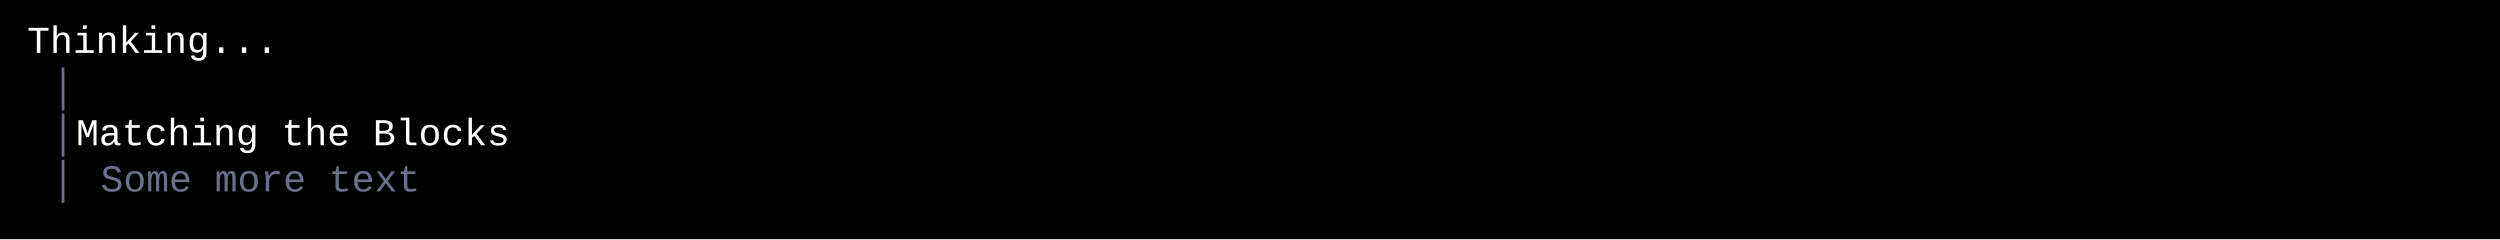
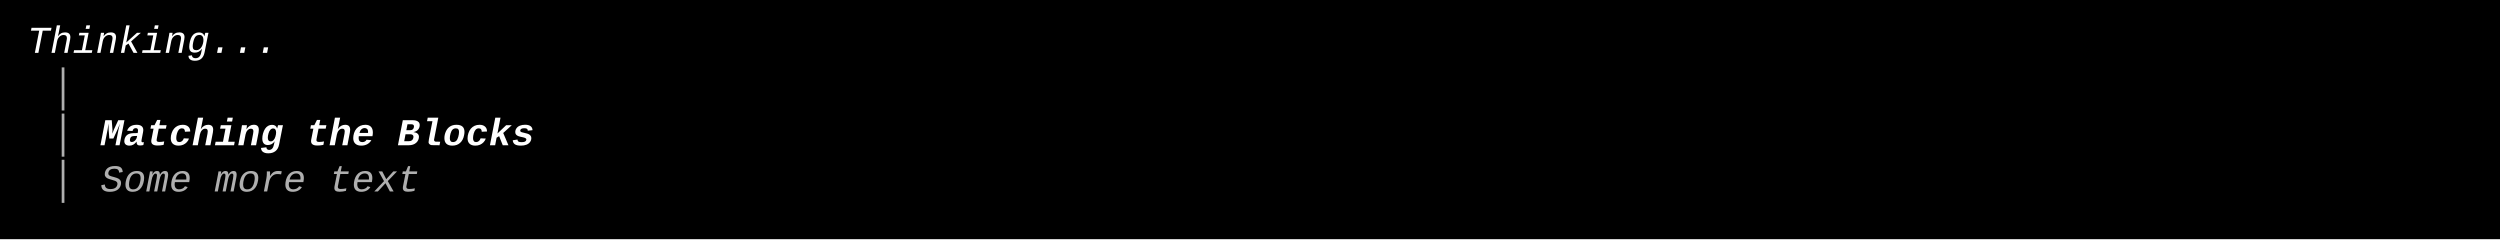
<svg xmlns="http://www.w3.org/2000/svg" width="920" height="88" viewBox="0 0 920 88">
  <style>
    text { font-family: Consolas, "Courier New", monospace; font-size: 14px; dominant-baseline: text-before-edge; white-space: pre; }
  </style>
  <rect width="920" height="88" fill="#000000" />
  <g transform="translate(10, 10)">
-     <text x="0" y="2" fill="#ffffff" textLength="900" lengthAdjust="spacingAndGlyphs"> Thinking...                                                                                        </text>
-     <text x="9" y="19" fill="#6c7086" textLength="9" lengthAdjust="spacingAndGlyphs">│</text>
-     <text x="9" y="36" fill="#6c7086" textLength="9" lengthAdjust="spacingAndGlyphs">│</text>
-     <text x="18" y="36" fill="#ffffff" textLength="882" lengthAdjust="spacingAndGlyphs"> Matching the Blocks                                                                              </text>
-     <text x="9" y="53" fill="#6c7086" textLength="9" lengthAdjust="spacingAndGlyphs">│</text>
-     <text x="27" y="53" fill="#6c7086" textLength="126" lengthAdjust="spacingAndGlyphs">Some more text</text>
+     <text x="0" y="2" fill="#ffffff" textLength="117" lengthAdjust="spacingAndGlyphs" font-style="italic"> Thinking... </text>
+     <text x="9" y="19" fill="#afafaf" textLength="9" lengthAdjust="spacingAndGlyphs">│</text>
+     <text x="9" y="36" fill="#afafaf" textLength="9" lengthAdjust="spacingAndGlyphs">│</text>
+     <text x="27" y="36" fill="#ffffff" textLength="171" lengthAdjust="spacingAndGlyphs" font-weight="bold" font-style="italic">Matching the Blocks</text>
+     <text x="9" y="53" fill="#afafaf" textLength="9" lengthAdjust="spacingAndGlyphs">│</text>
+     <text x="27" y="53" fill="#afafaf" textLength="126" lengthAdjust="spacingAndGlyphs" font-style="italic">Some more text</text>
  </g>
</svg>
